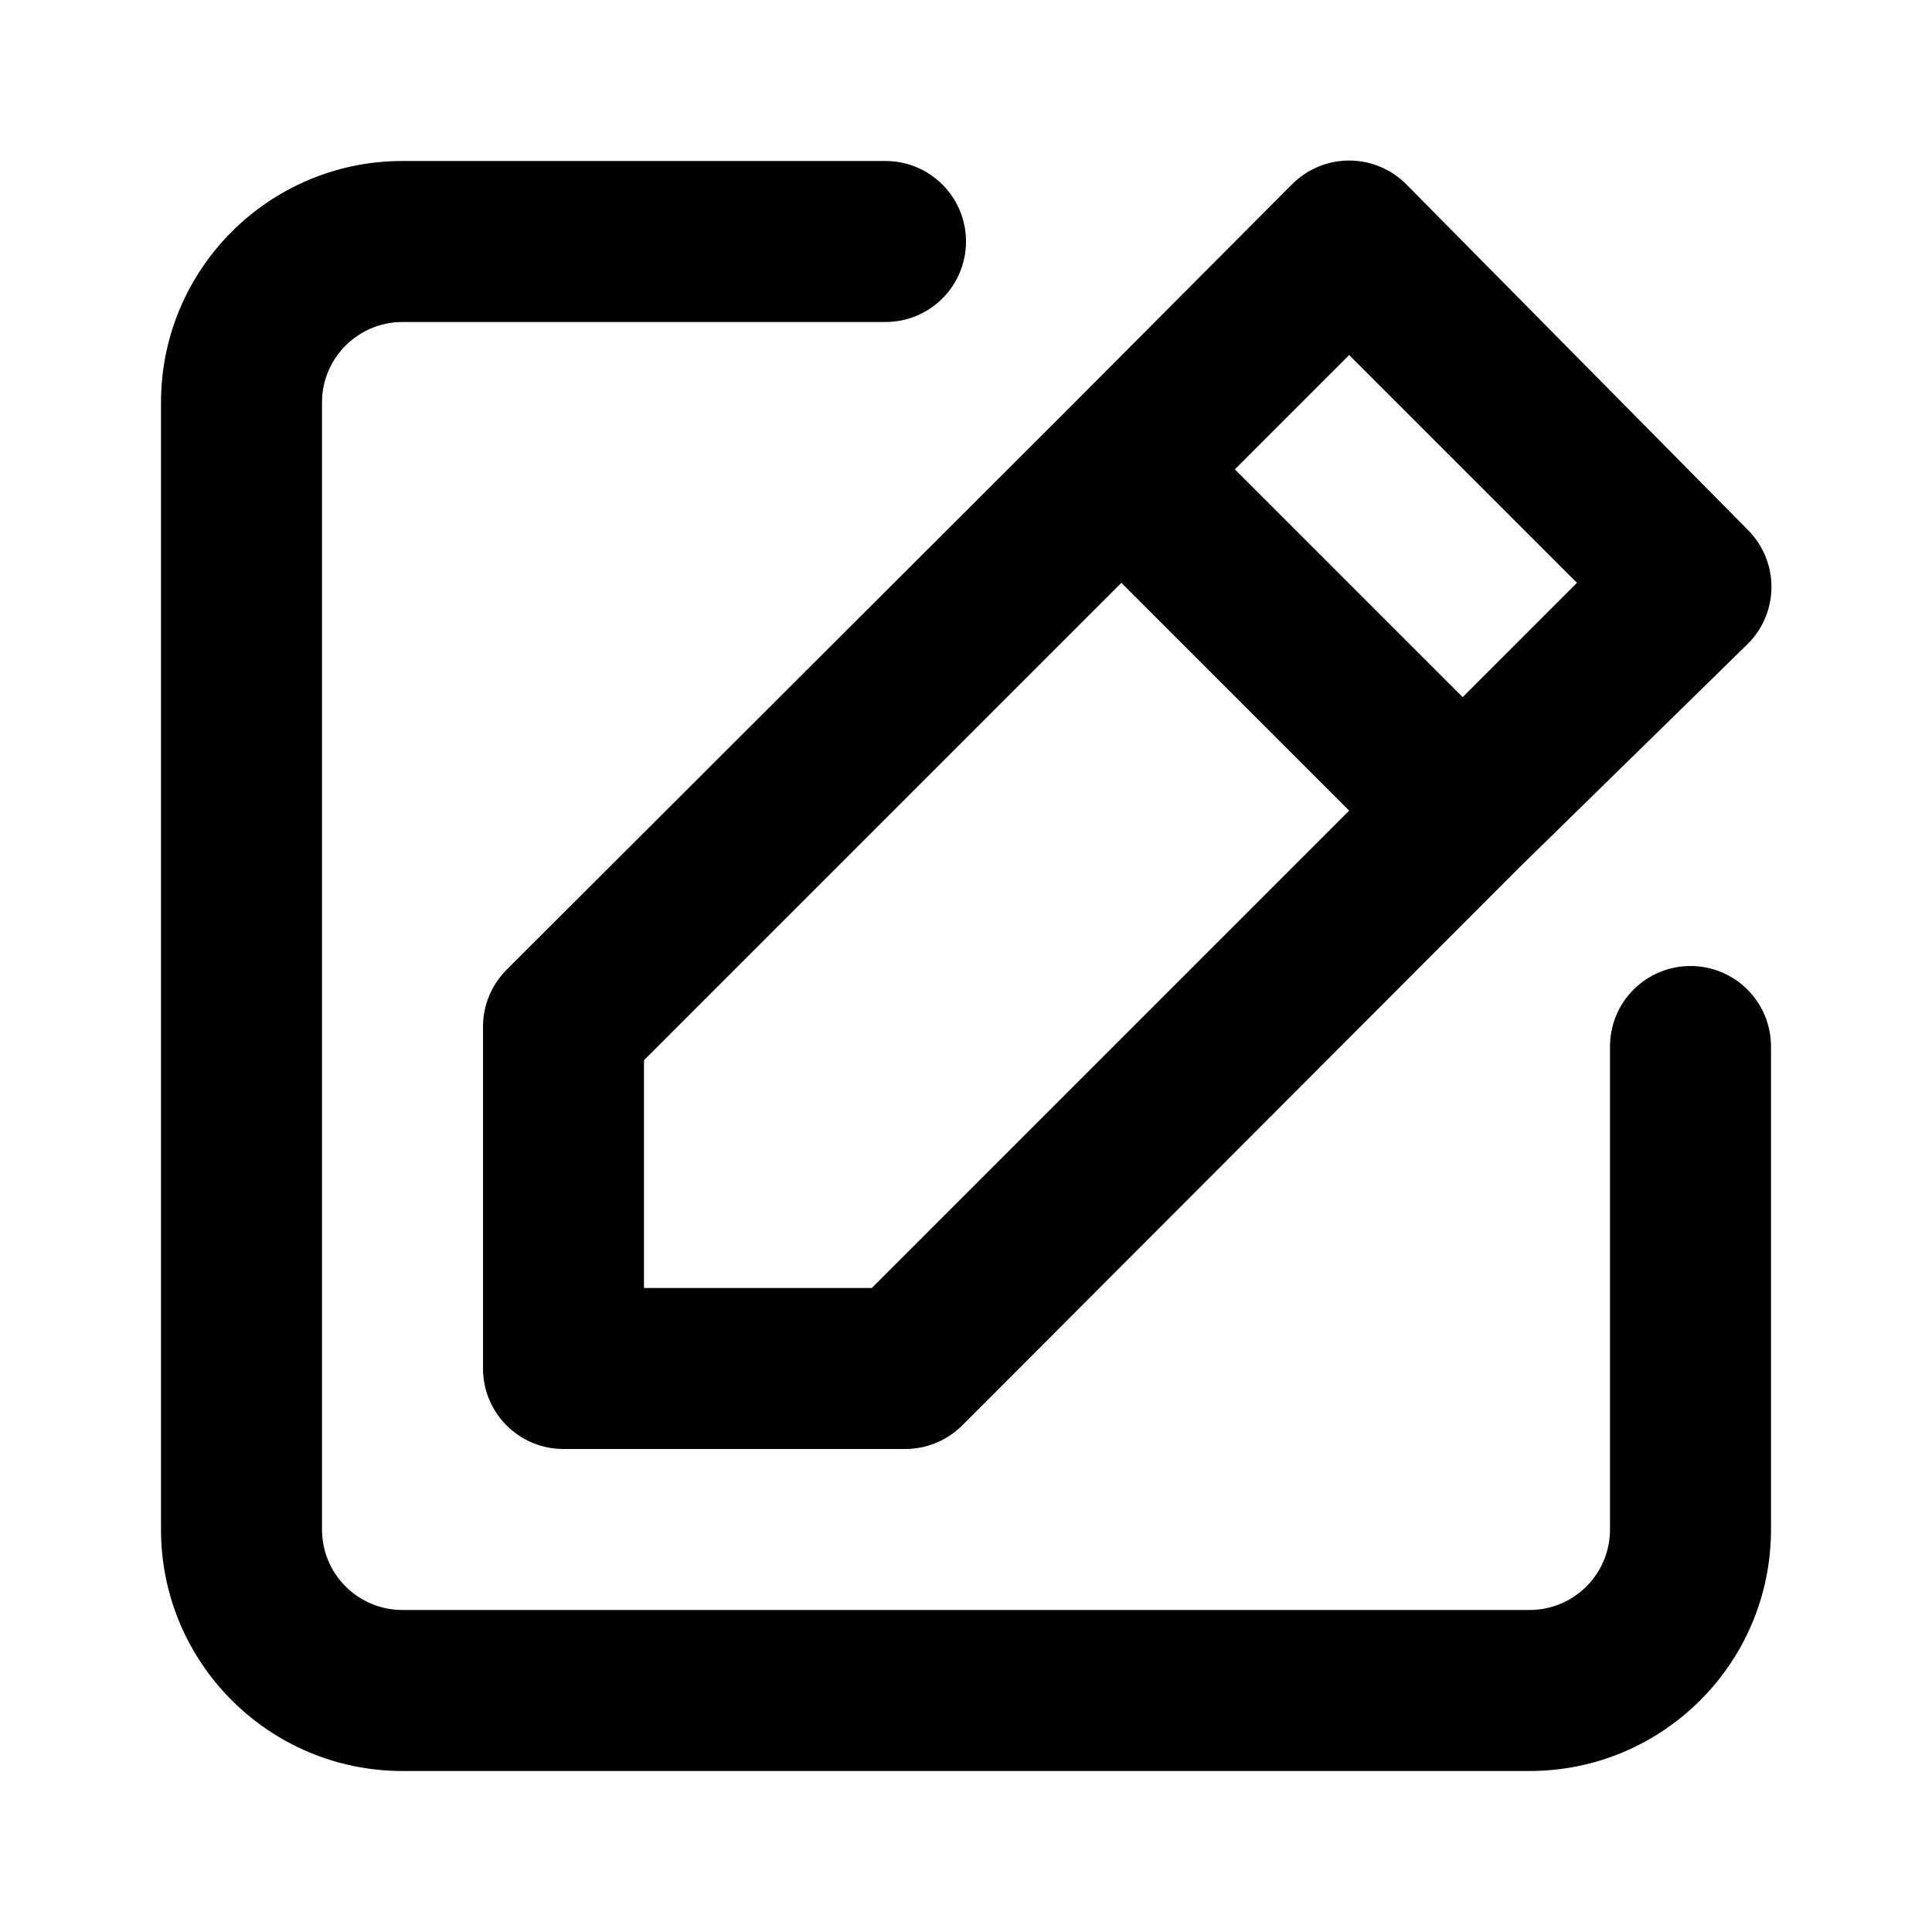
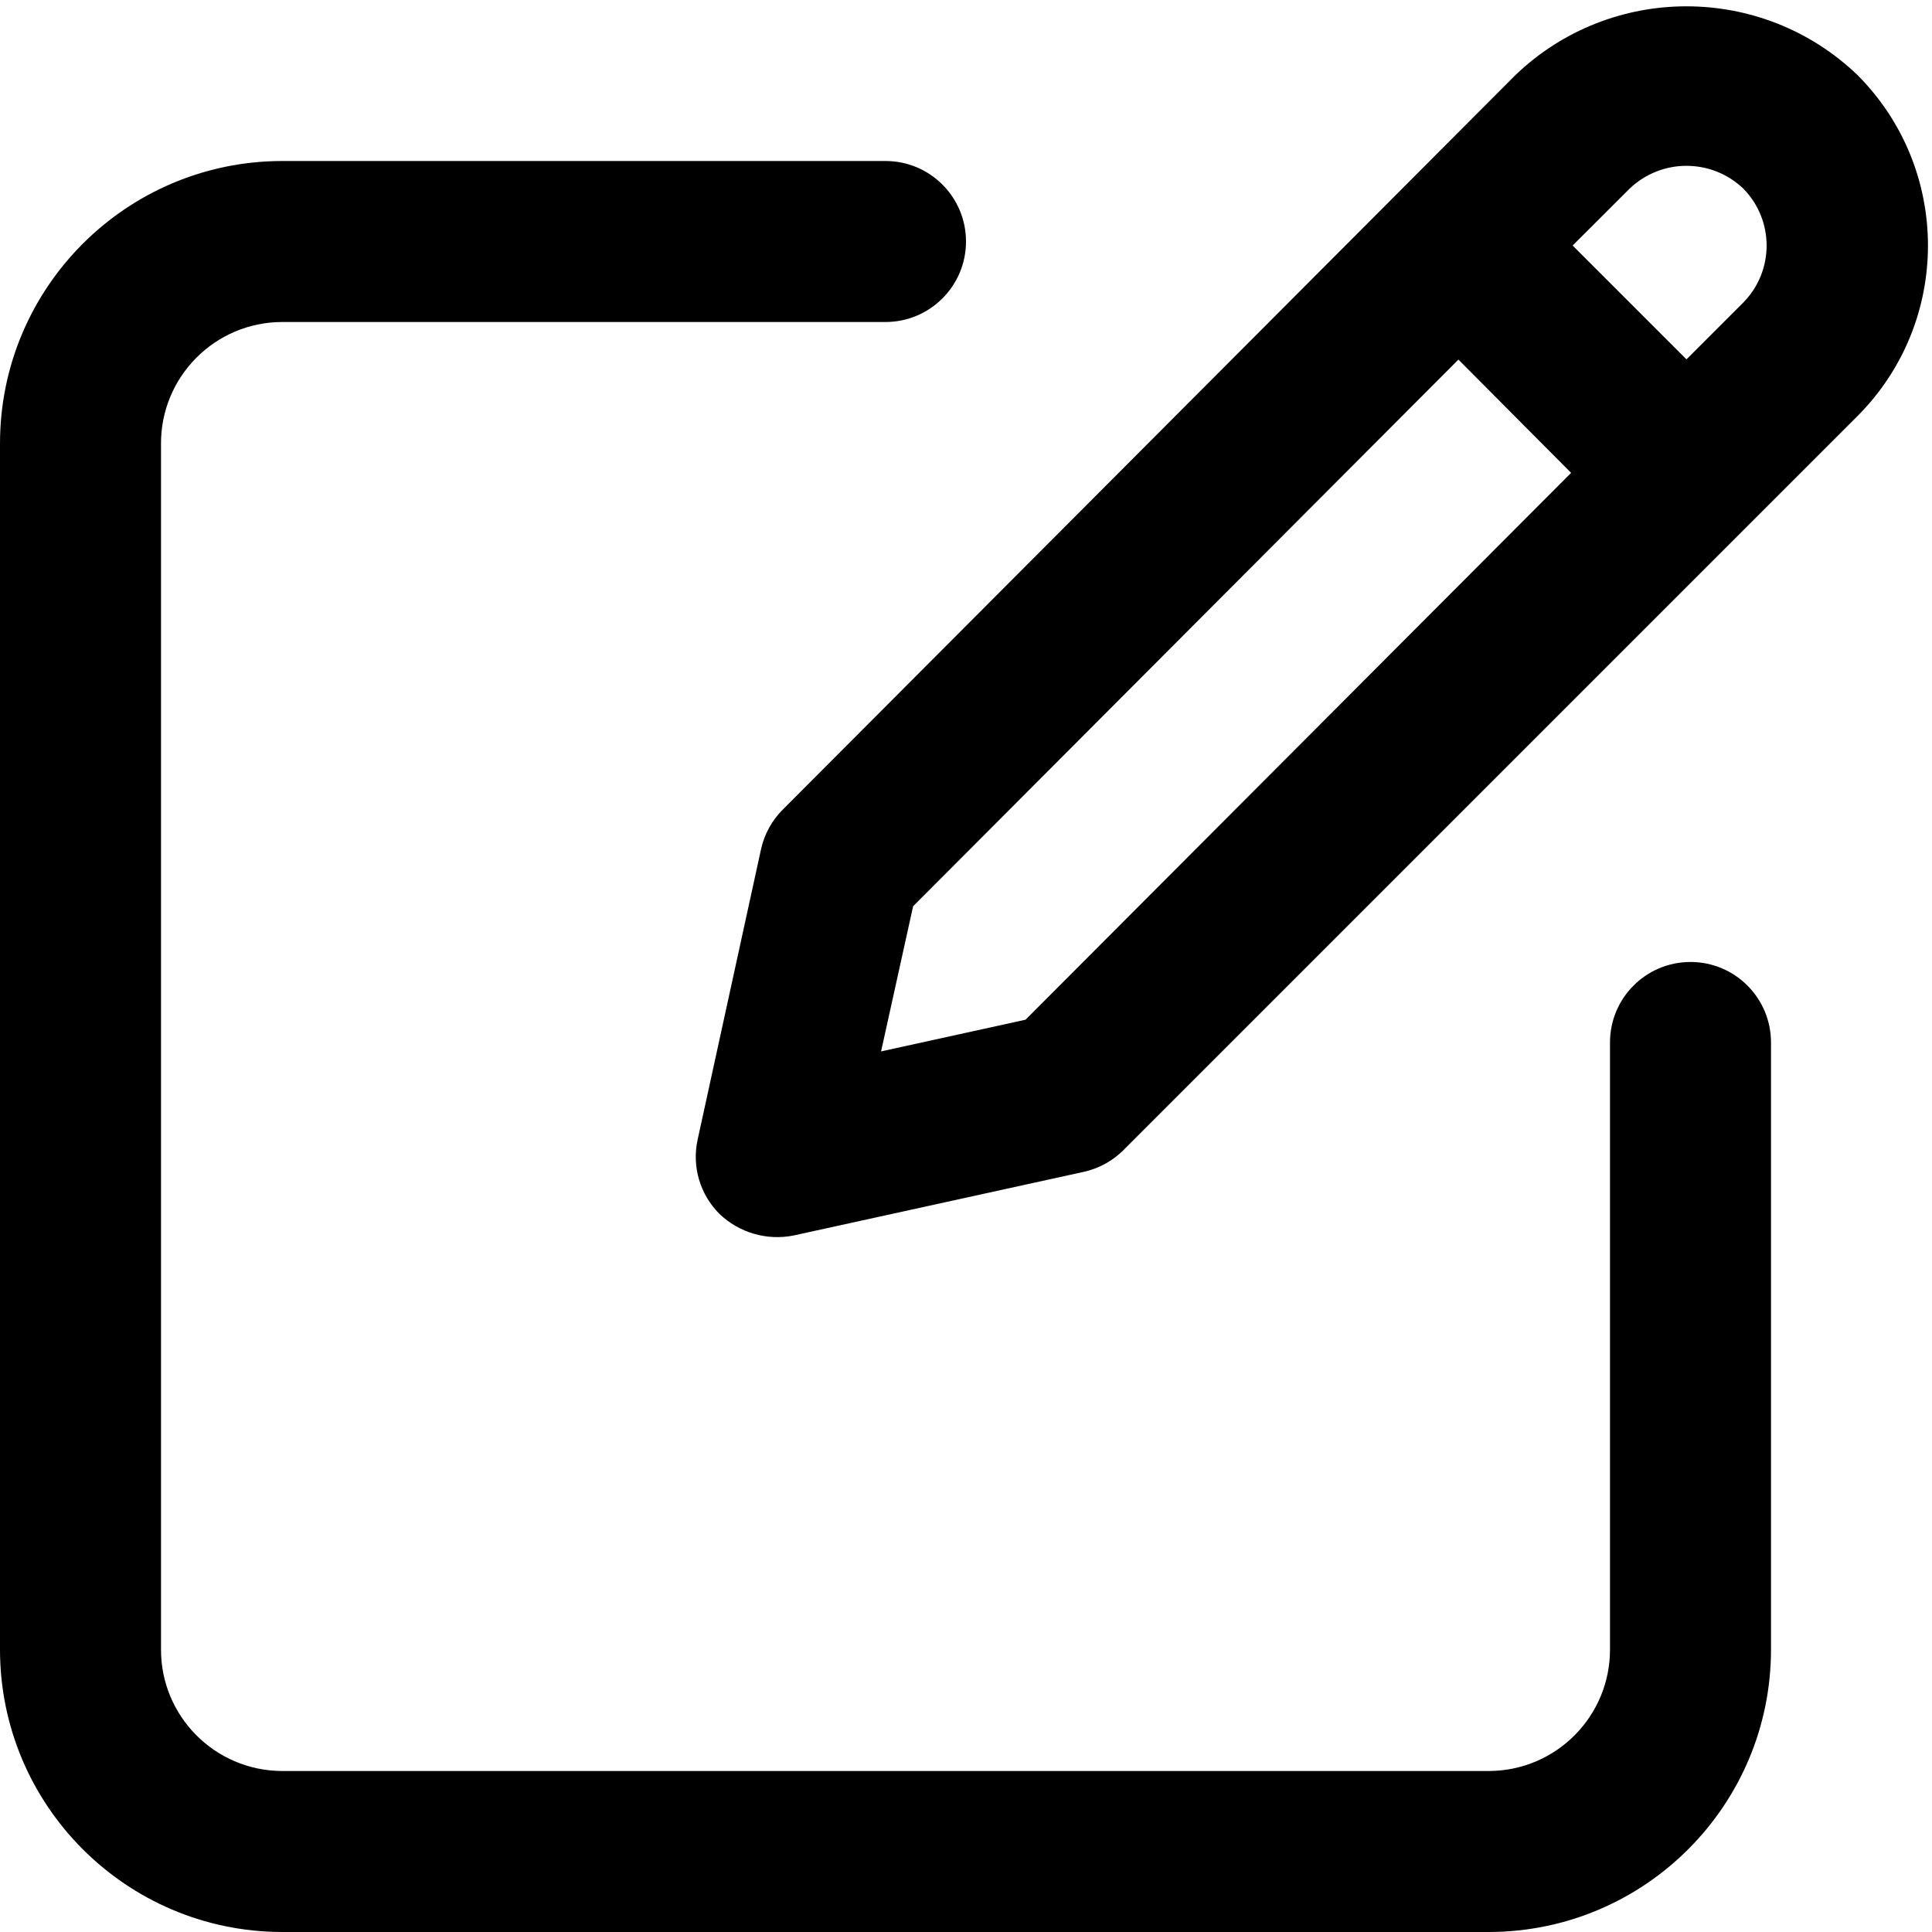
- <svg xmlns="http://www.w3.org/2000/svg" viewBox="0 0 24 24" id="pen">
-   <path d="M21,12a1,1,0,0,0-1,1v6a1,1,0,0,1-1,1H5a1,1,0,0,1-1-1V5A1,1,0,0,1,5,4h6a1,1,0,0,0,0-2H5A3,3,0,0,0,2,5V19a3,3,0,0,0,3,3H19a3,3,0,0,0,3-3V13A1,1,0,0,0,21,12ZM6,12.76V17a1,1,0,0,0,1,1h4.24a1,1,0,0,0,.71-.29l6.92-6.93h0L21.71,8a1,1,0,0,0,0-1.42L17.47,2.29a1,1,0,0,0-1.42,0L13.23,5.12h0L6.29,12.05A1,1,0,0,0,6,12.76ZM16.76,4.41l2.83,2.83L18.17,8.66,15.34,5.83ZM8,13.17l5.93-5.93,2.83,2.83L10.83,16H8Z" />
+ <svg xmlns="http://www.w3.org/2000/svg" data-name="Layer 1" viewBox="0 0 24 24" id="edit">
+   <path d="M3.5,24h15A3.51,3.51,0,0,0,22,20.487V12.95a1,1,0,0,0-2,0v7.537A1.508,1.508,0,0,1,18.5,22H3.5A1.508,1.508,0,0,1,2,20.487V5.513A1.508,1.508,0,0,1,3.5,4H11a1,1,0,0,0,0-2H3.5A3.51,3.51,0,0,0,0,5.513V20.487A3.51,3.51,0,0,0,3.5,24Z" />
+   <path d="M9.455,10.544l-.789,3.614a1,1,0,0,0,.271.921,1.038,1.038,0,0,0,.92.269l3.606-.791a1,1,0,0,0,.494-.271l9.114-9.114a3,3,0,0,0,0-4.243,3.07,3.07,0,0,0-4.242,0l-9.1,9.123A1,1,0,0,0,9.455,10.544Zm10.788-8.2a1.022,1.022,0,0,1,1.414,0,1.009,1.009,0,0,1,0,1.413l-.707.707L19.536,3.05Zm-8.9,8.914,6.774-6.791,1.4,1.407-6.777,6.793-1.795.394Z" />
</svg>
